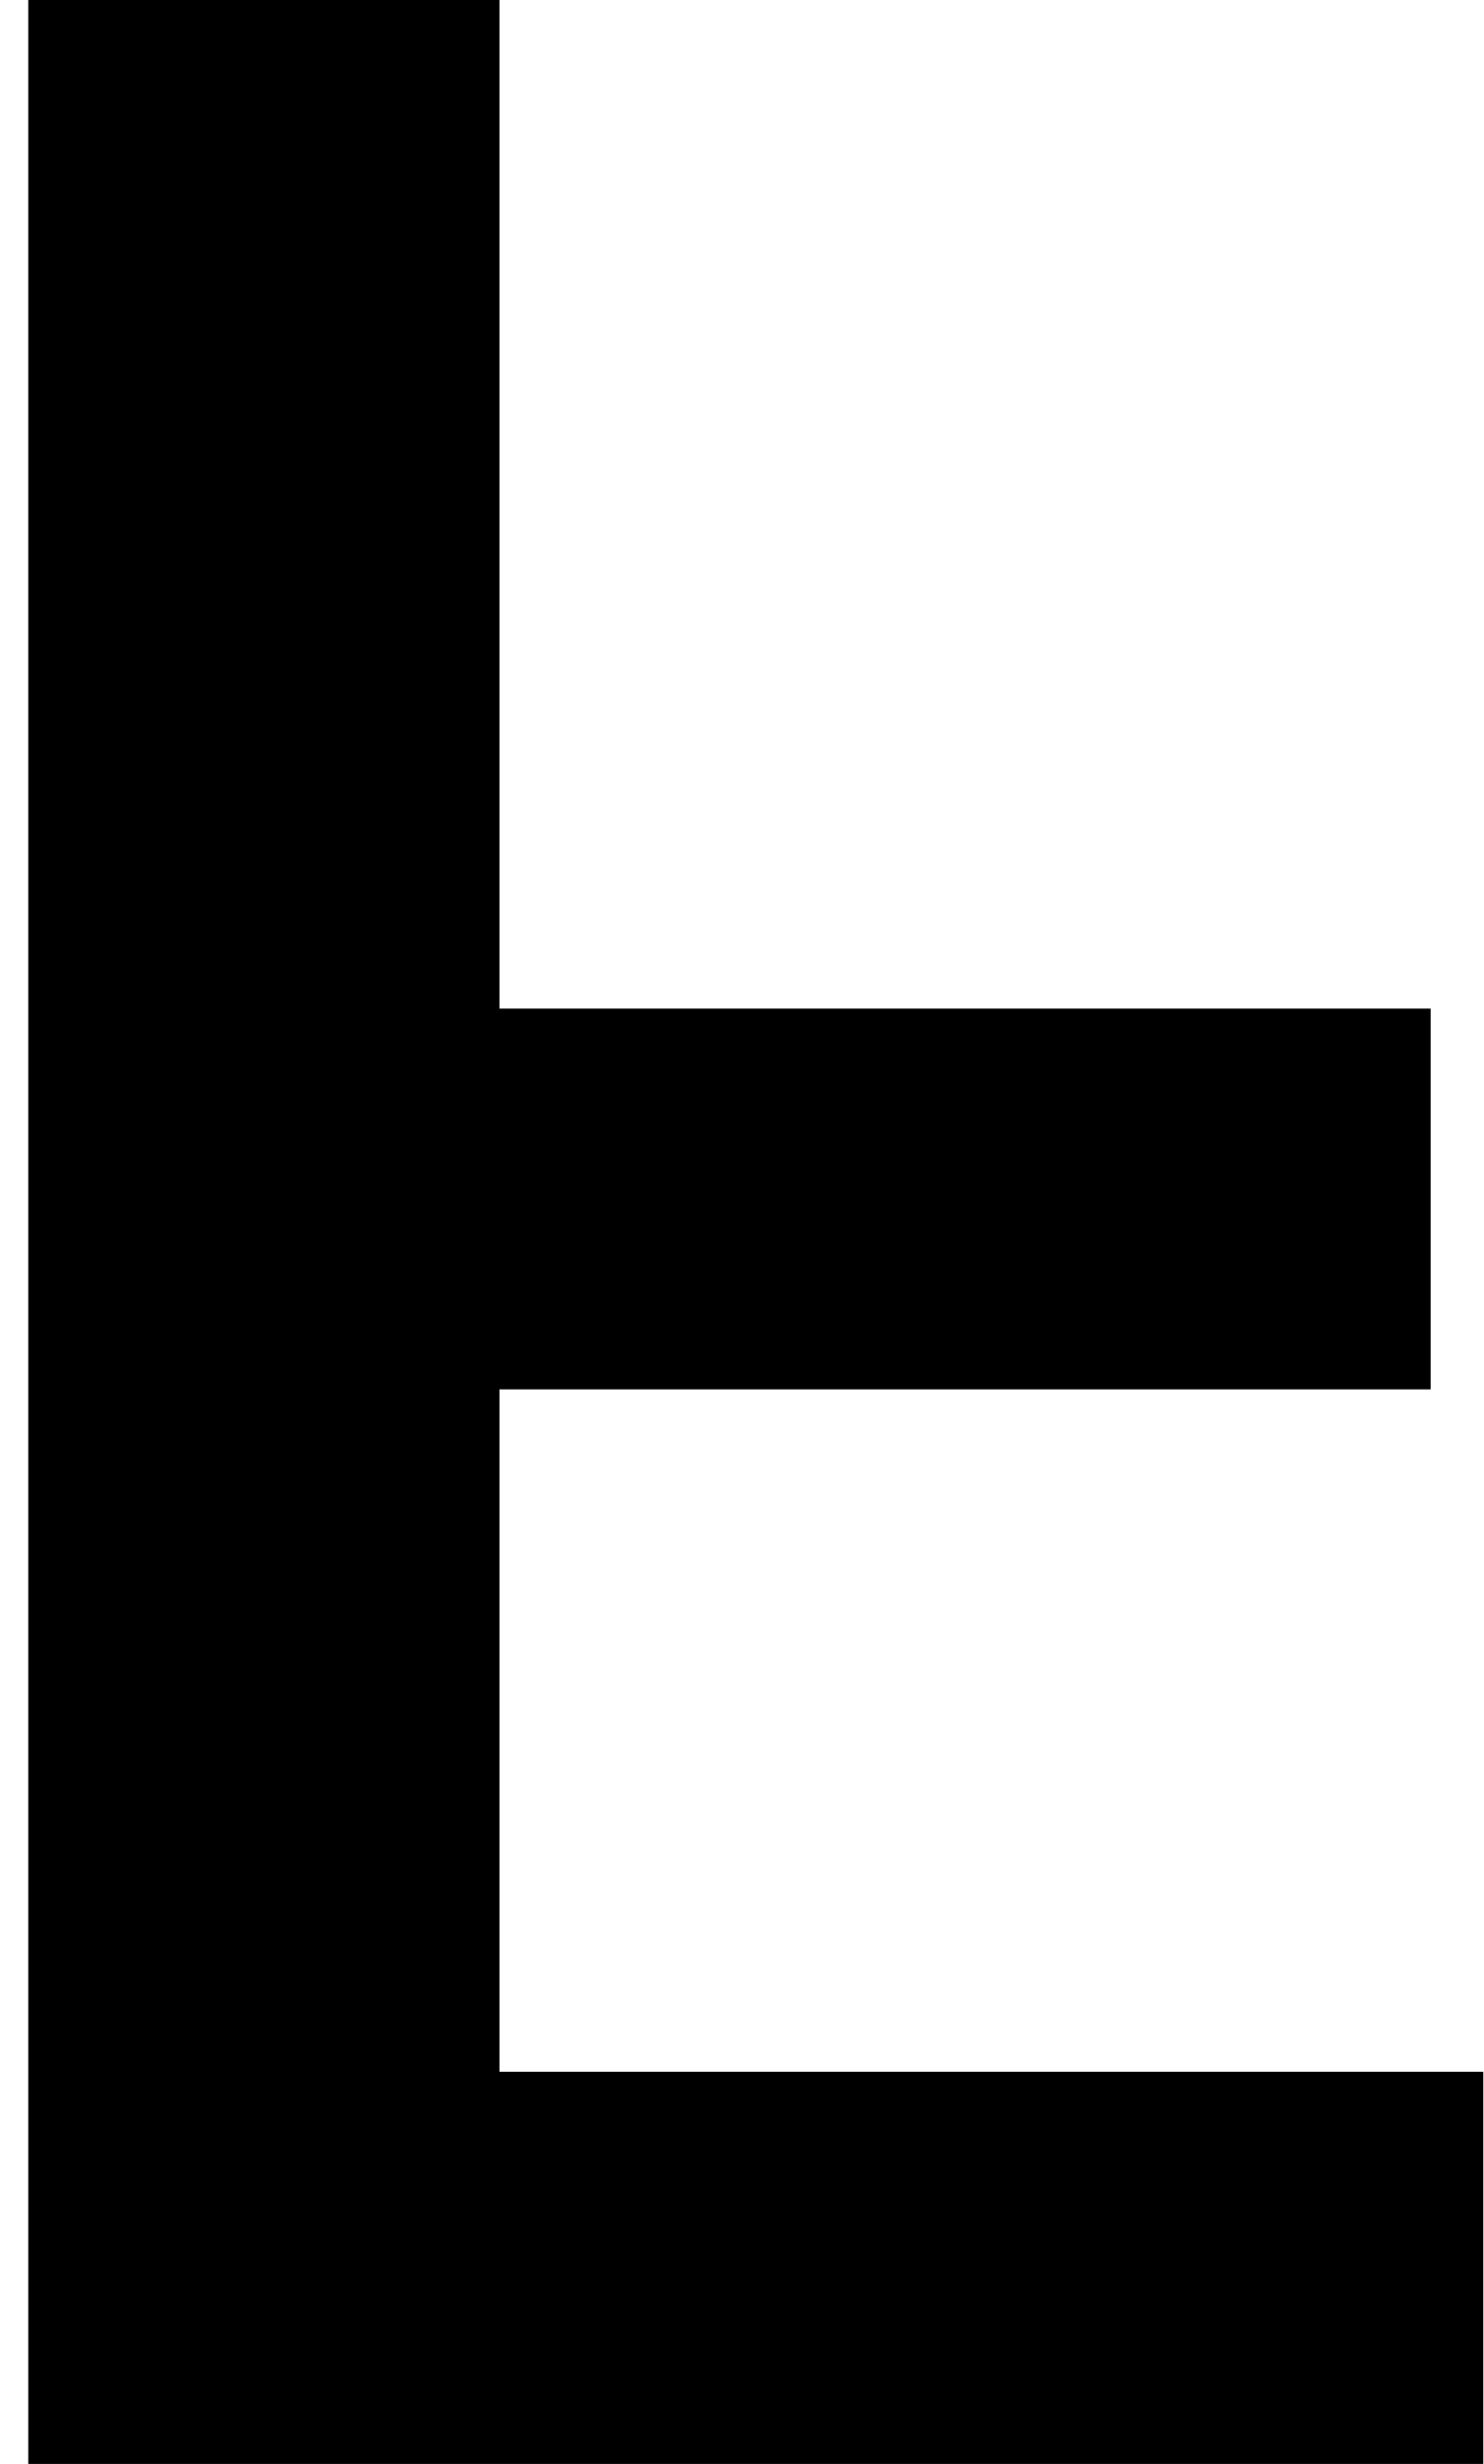
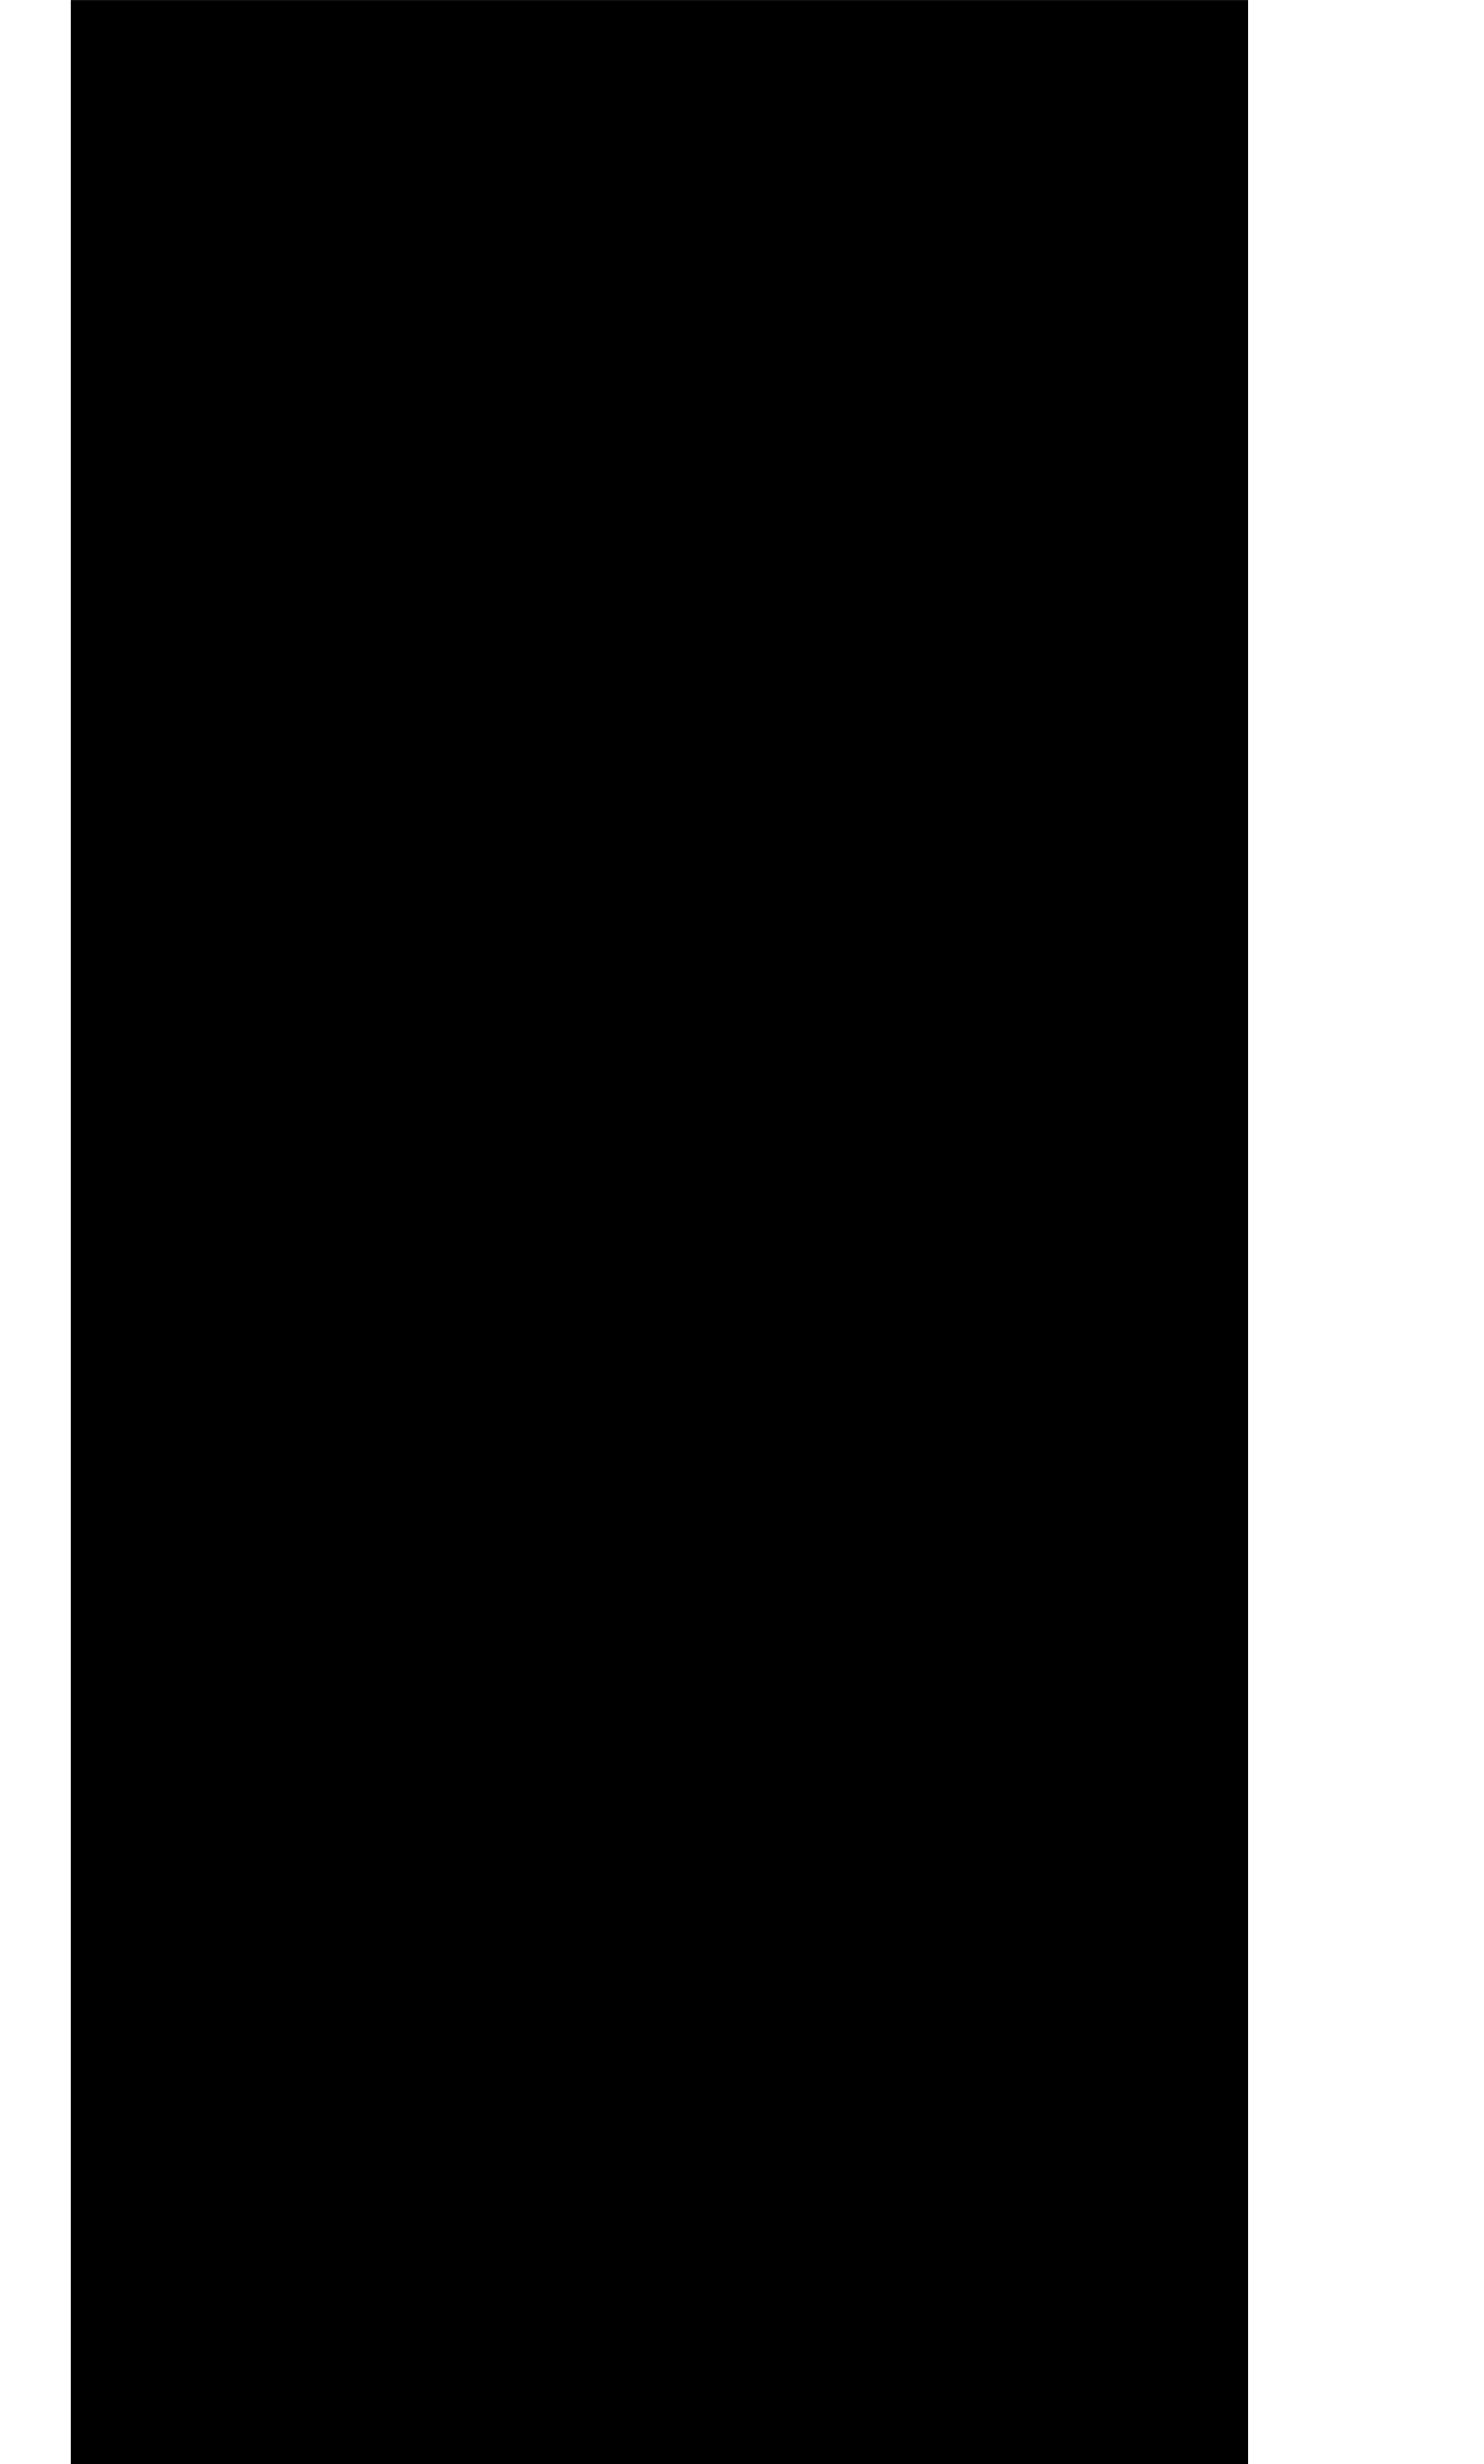
<svg xmlns="http://www.w3.org/2000/svg" width="6.507mm" height="10.807mm" viewBox="0 0 6.507 10.807" version="1.1" id="svg8">
  <defs id="defs2" />
-   <g id="layer1" transform="translate(-33.66704,-82.08629)">
-     <path id="path4540" style="font-style:normal;font-variant:normal;font-weight:bold;font-stretch:normal;font-size:16.933px;line-height:125%;font-family:Consolas;-inkscape-font-specification:'Consolas Bold';letter-spacing:0px;word-spacing:0px;fill:#000000;fill-opacity:1;stroke:none;stroke-width:0.265px;stroke-linecap:butt;stroke-linejoin:miter;stroke-opacity:1" d="m 35.858,91.173 v -2.993 h 4.085 V 86.51 H 35.858 V 82.086 H 33.791 V 92.893 h 6.383 v -1.72 z" />
+   <g id="layer1" transform="translate(-84.16761,-205.2157)">
+     <path id="path4540" style="font-style:normal;font-variant:normal;font-weight:bold;font-stretch:normal;font-size:16.933px;line-height:125%;font-family:Consolas;-inkscape-font-specification:'Consolas Bold';letter-spacing:0px;word-spacing:0px;fill:#000000;fill-opacity:1;stroke:none;stroke-width:0.265px;stroke-linecap:butt;stroke-linejoin:miter;stroke-opacity:1" d="m 89.645 227.933 v -7.483 h 10.211 V 216.274 H 89.645 V 205.216 H 84.478 V 232.232 h 15.958 v -4.299 z" />
  </g>
</svg>
